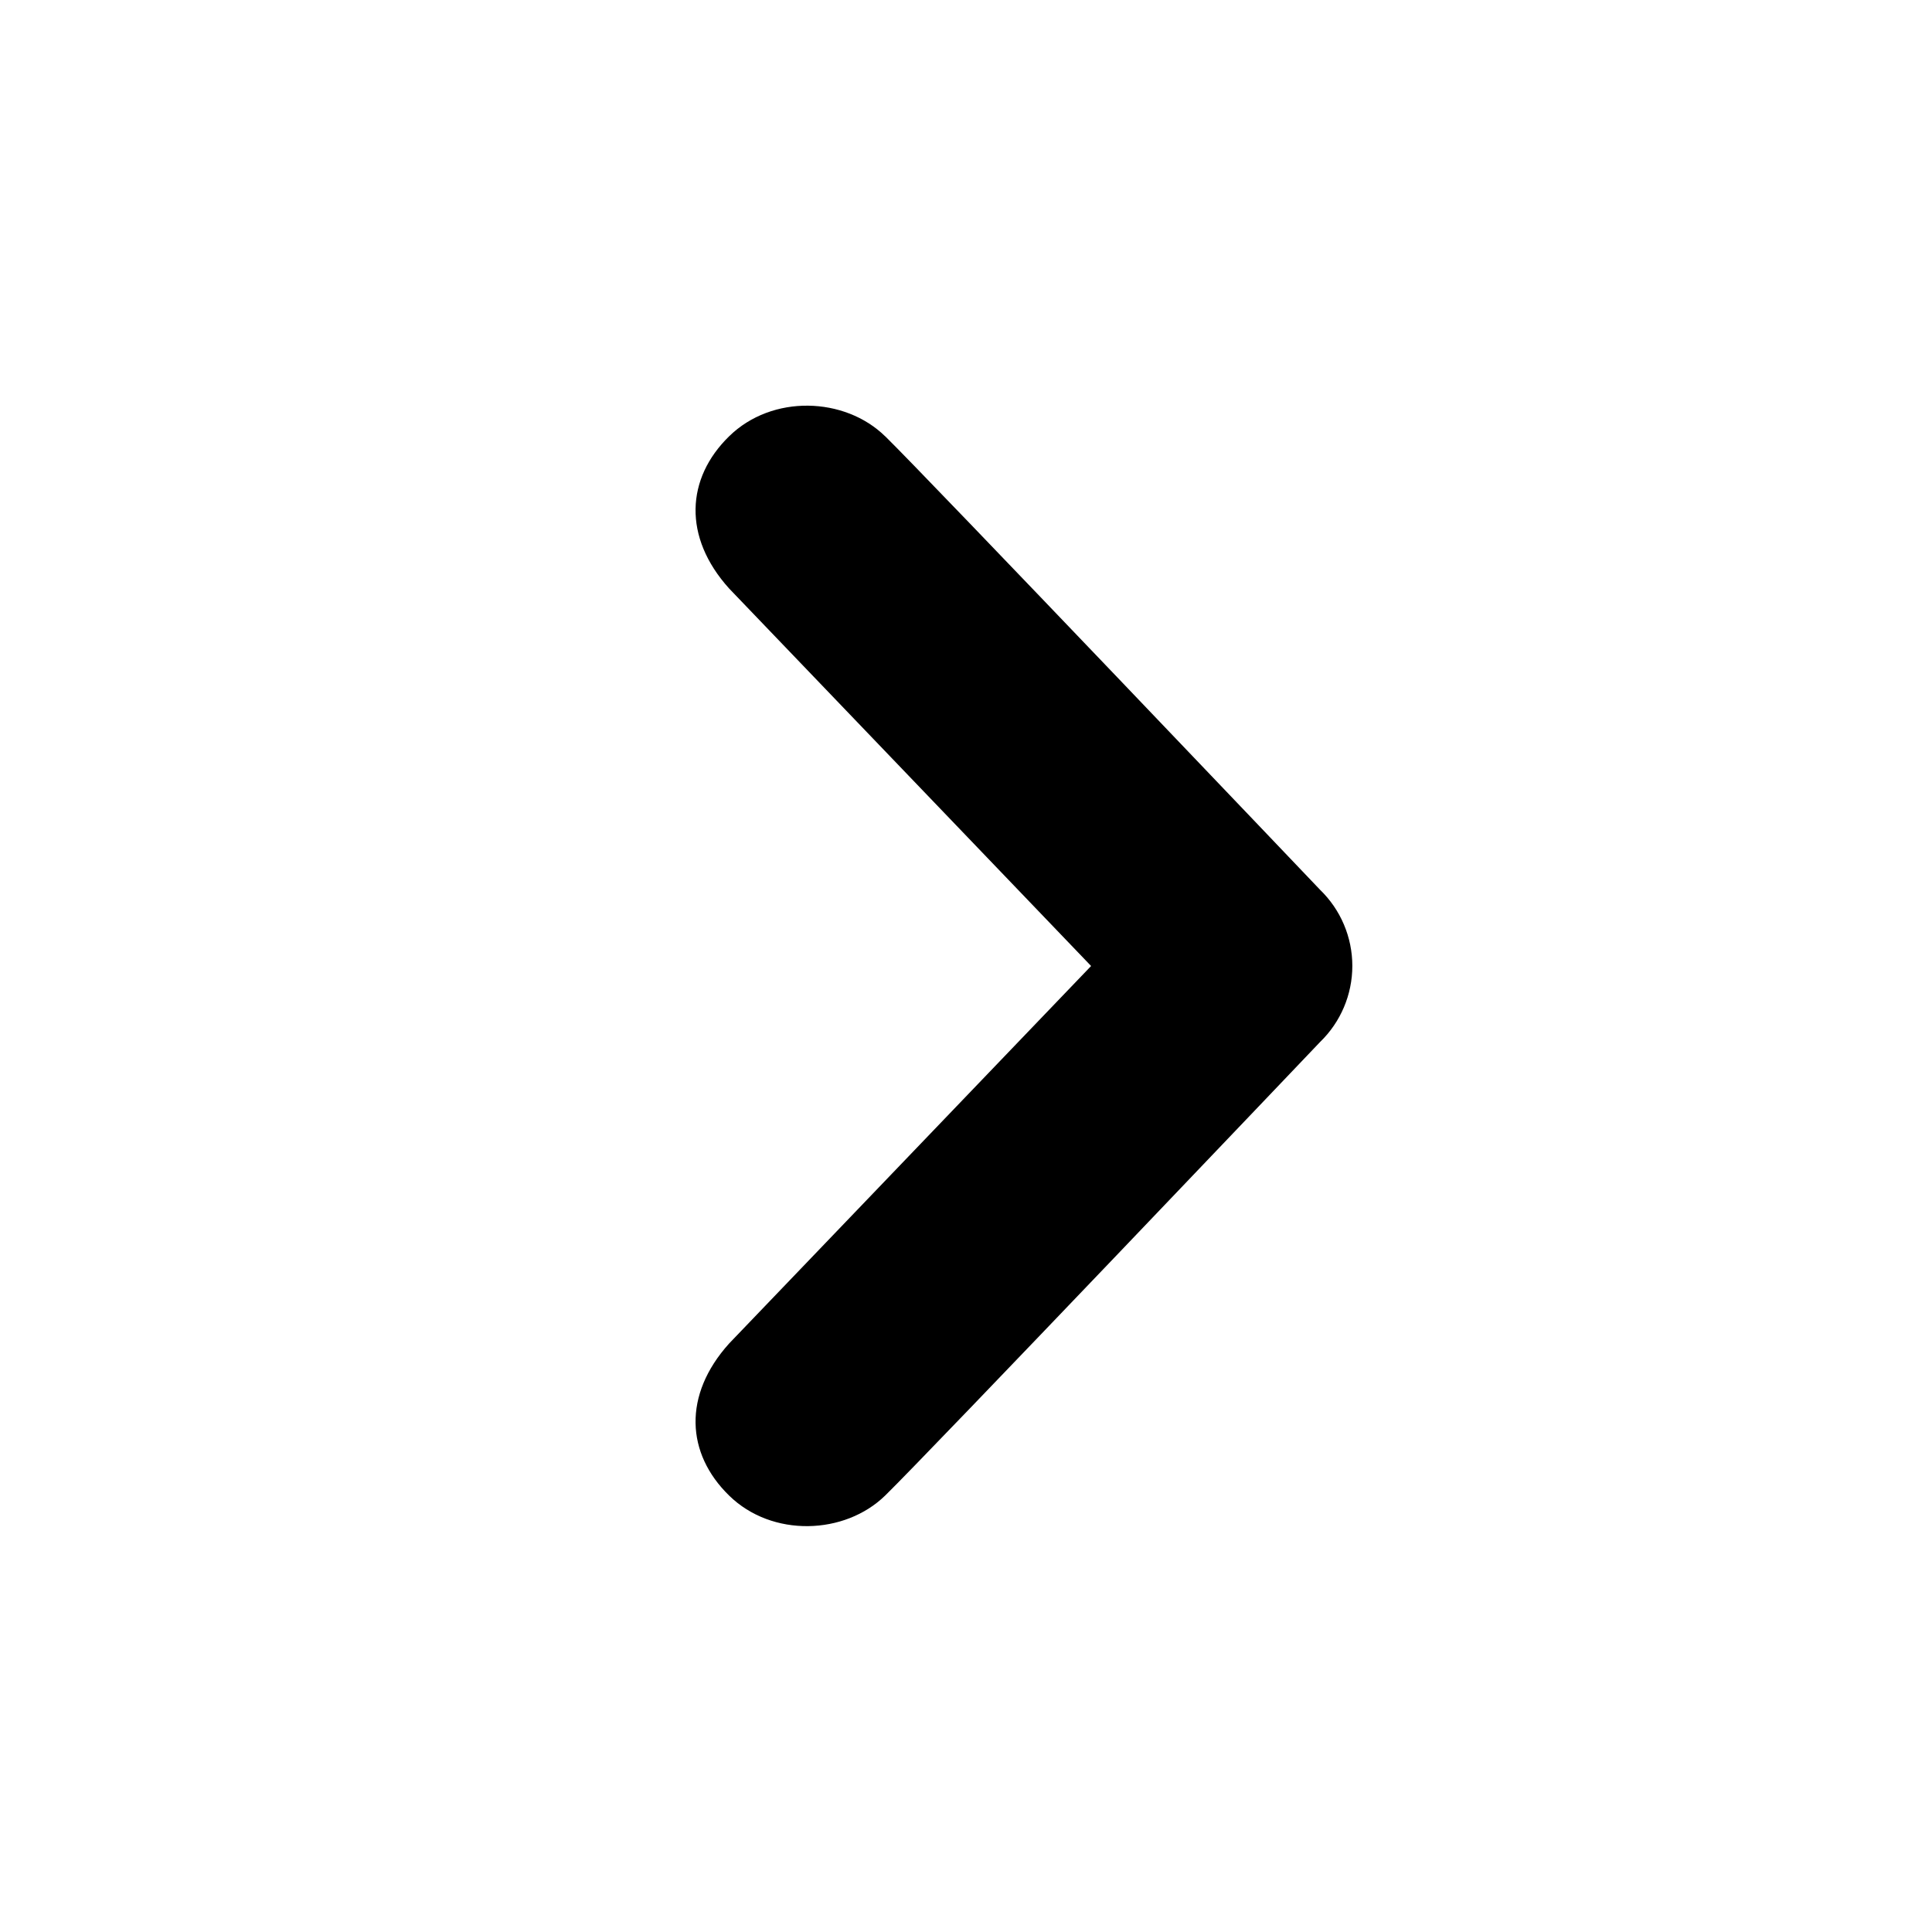
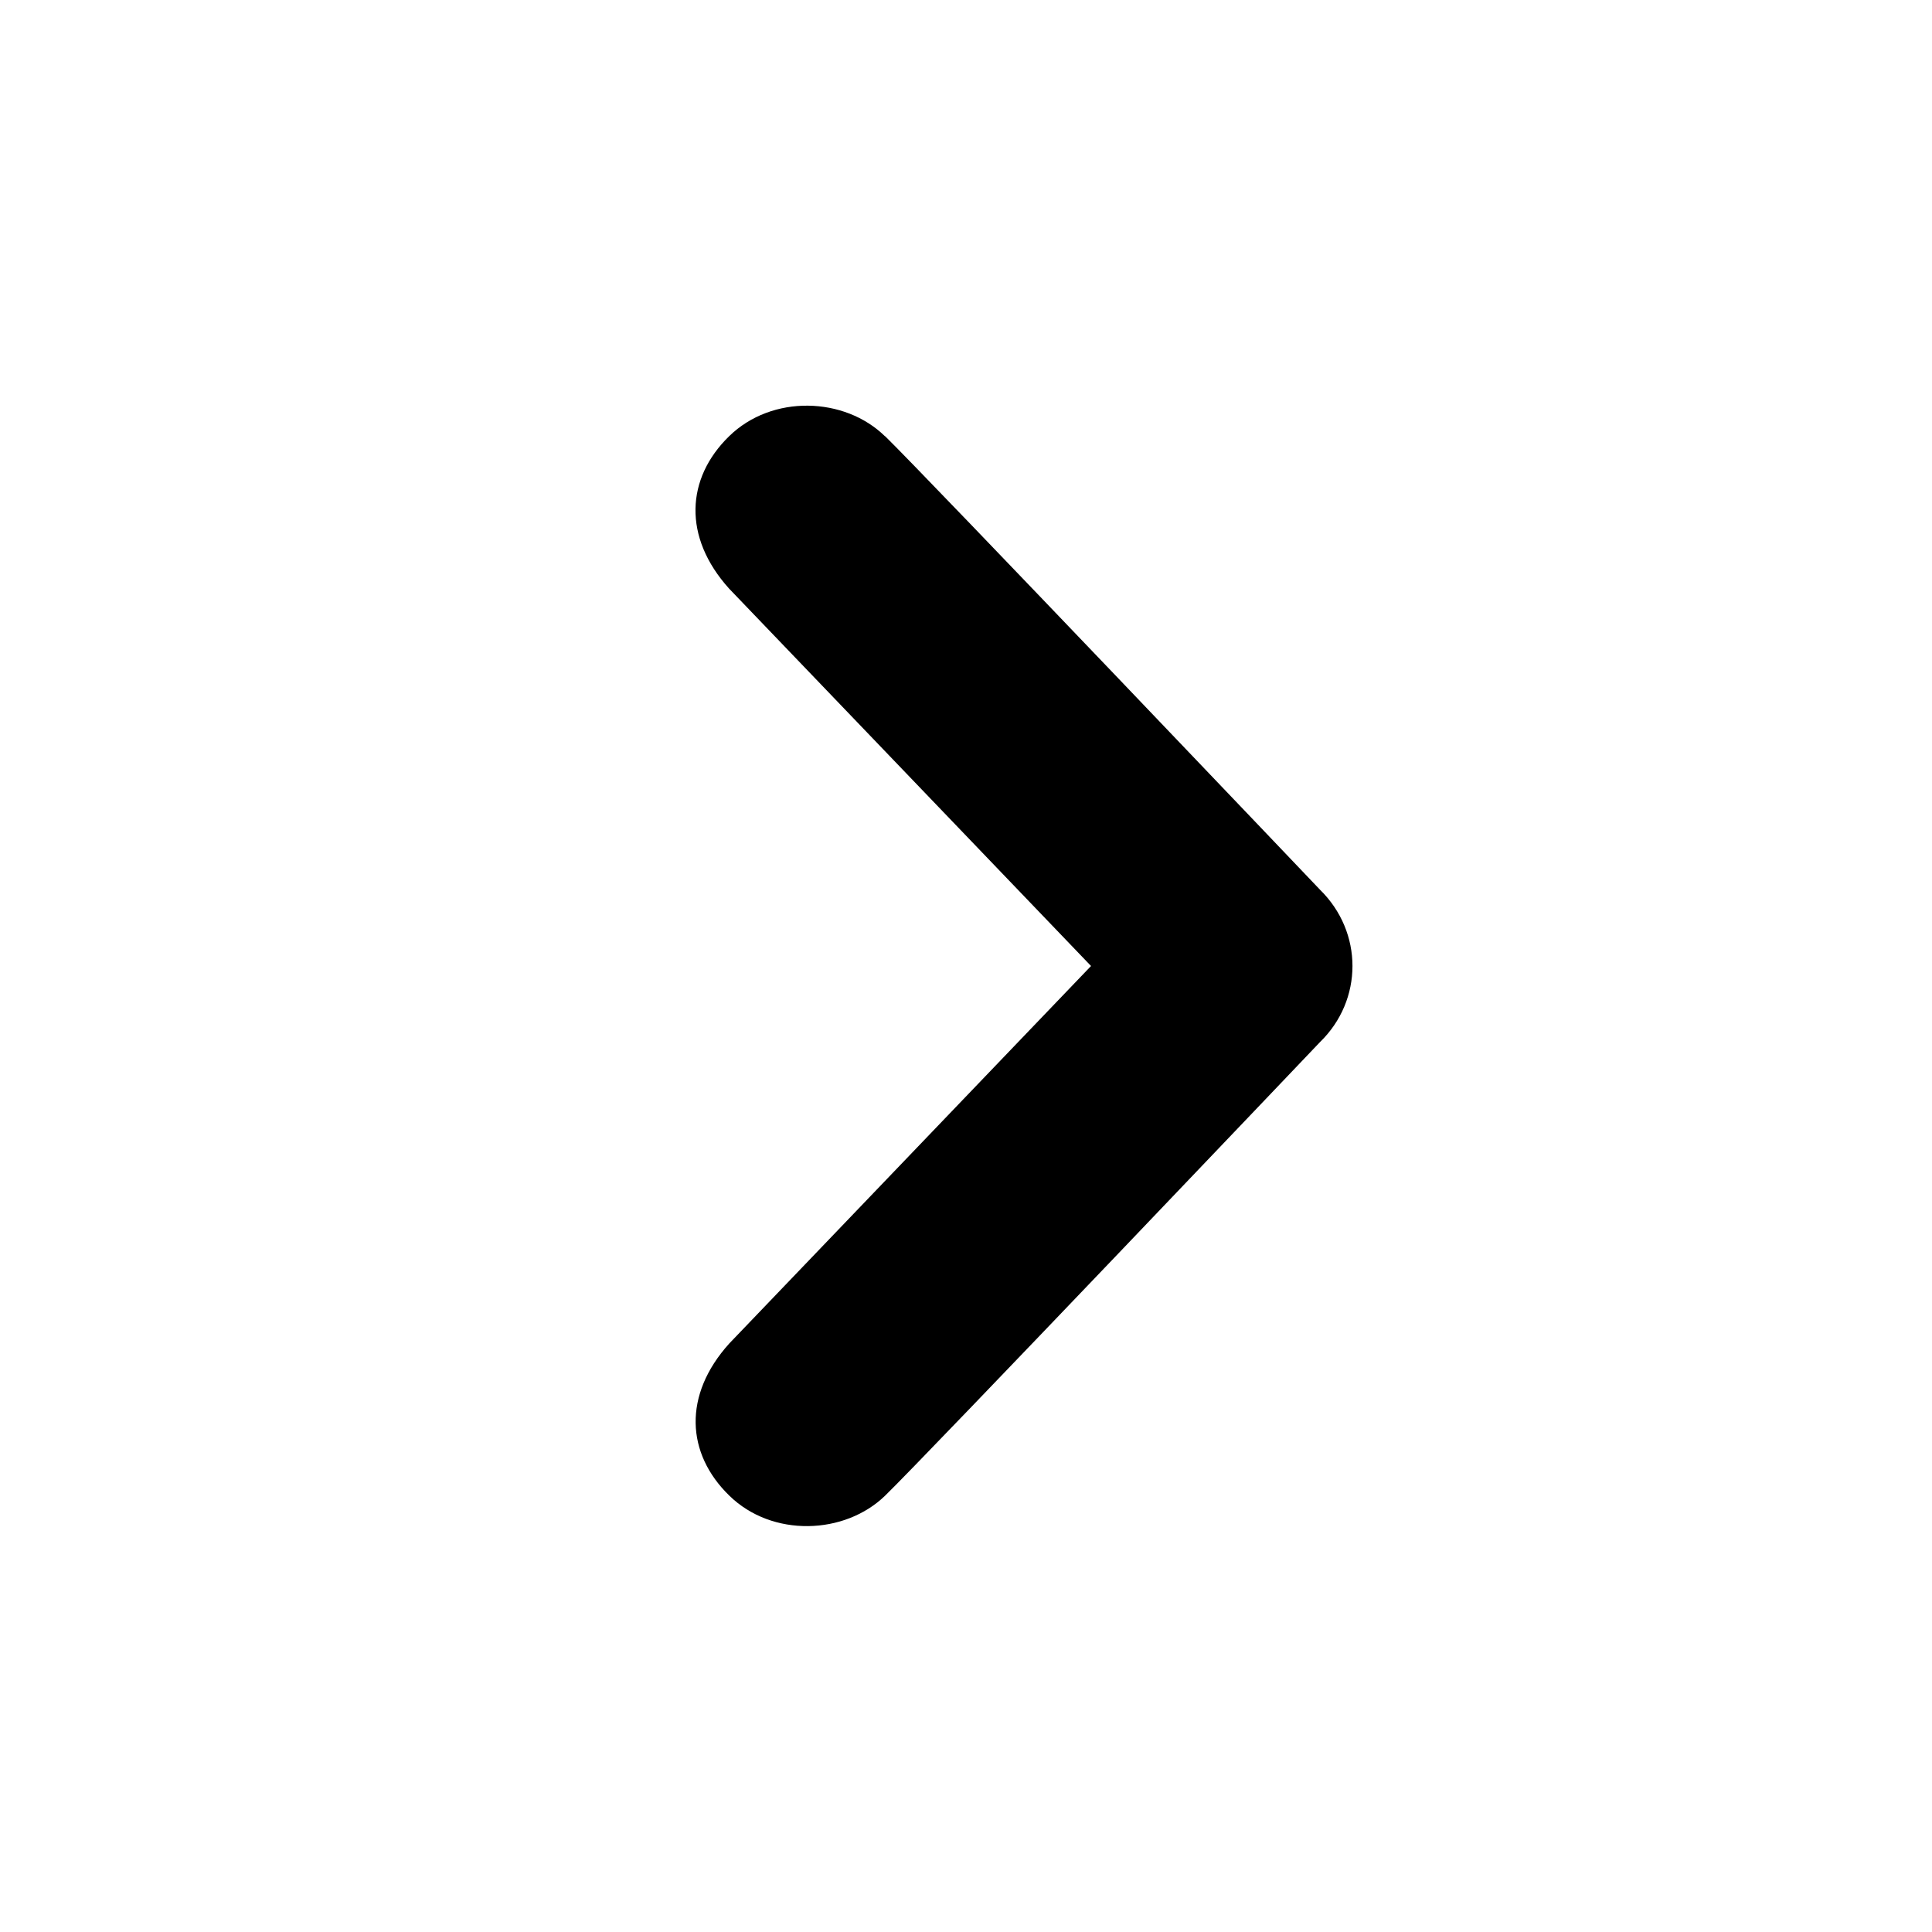
<svg xmlns="http://www.w3.org/2000/svg" width="28" height="28" viewBox="0 0 28 28">
-   <path d="M12.828 6.322c.585.571 6.303 6.573 6.303 6.573a1.535 1.535 0 0 1 0 2.207s-5.718 6.005-6.303 6.573c-.585.571-1.638.61-2.261 0-.624-.608-.673-1.457 0-2.204L15.813 14l-5.246-5.471c-.673-.746-.624-1.597 0-2.206.623-.61 1.676-.573 2.261 0z" />
+   <path d="M12.828 6.322c.585.57 6.303 6.573 6.303 6.573.313.307.47.706.47 1.105s-.157.798-.47 1.102c0 0-5.717 6.005-6.302 6.573-.585.57-1.638.61-2.26 0-.625-.608-.674-1.457 0-2.204L15.812 14l-5.246-5.47c-.673-.747-.624-1.598 0-2.207.623-.61 1.676-.573 2.26 0z" />
</svg>
